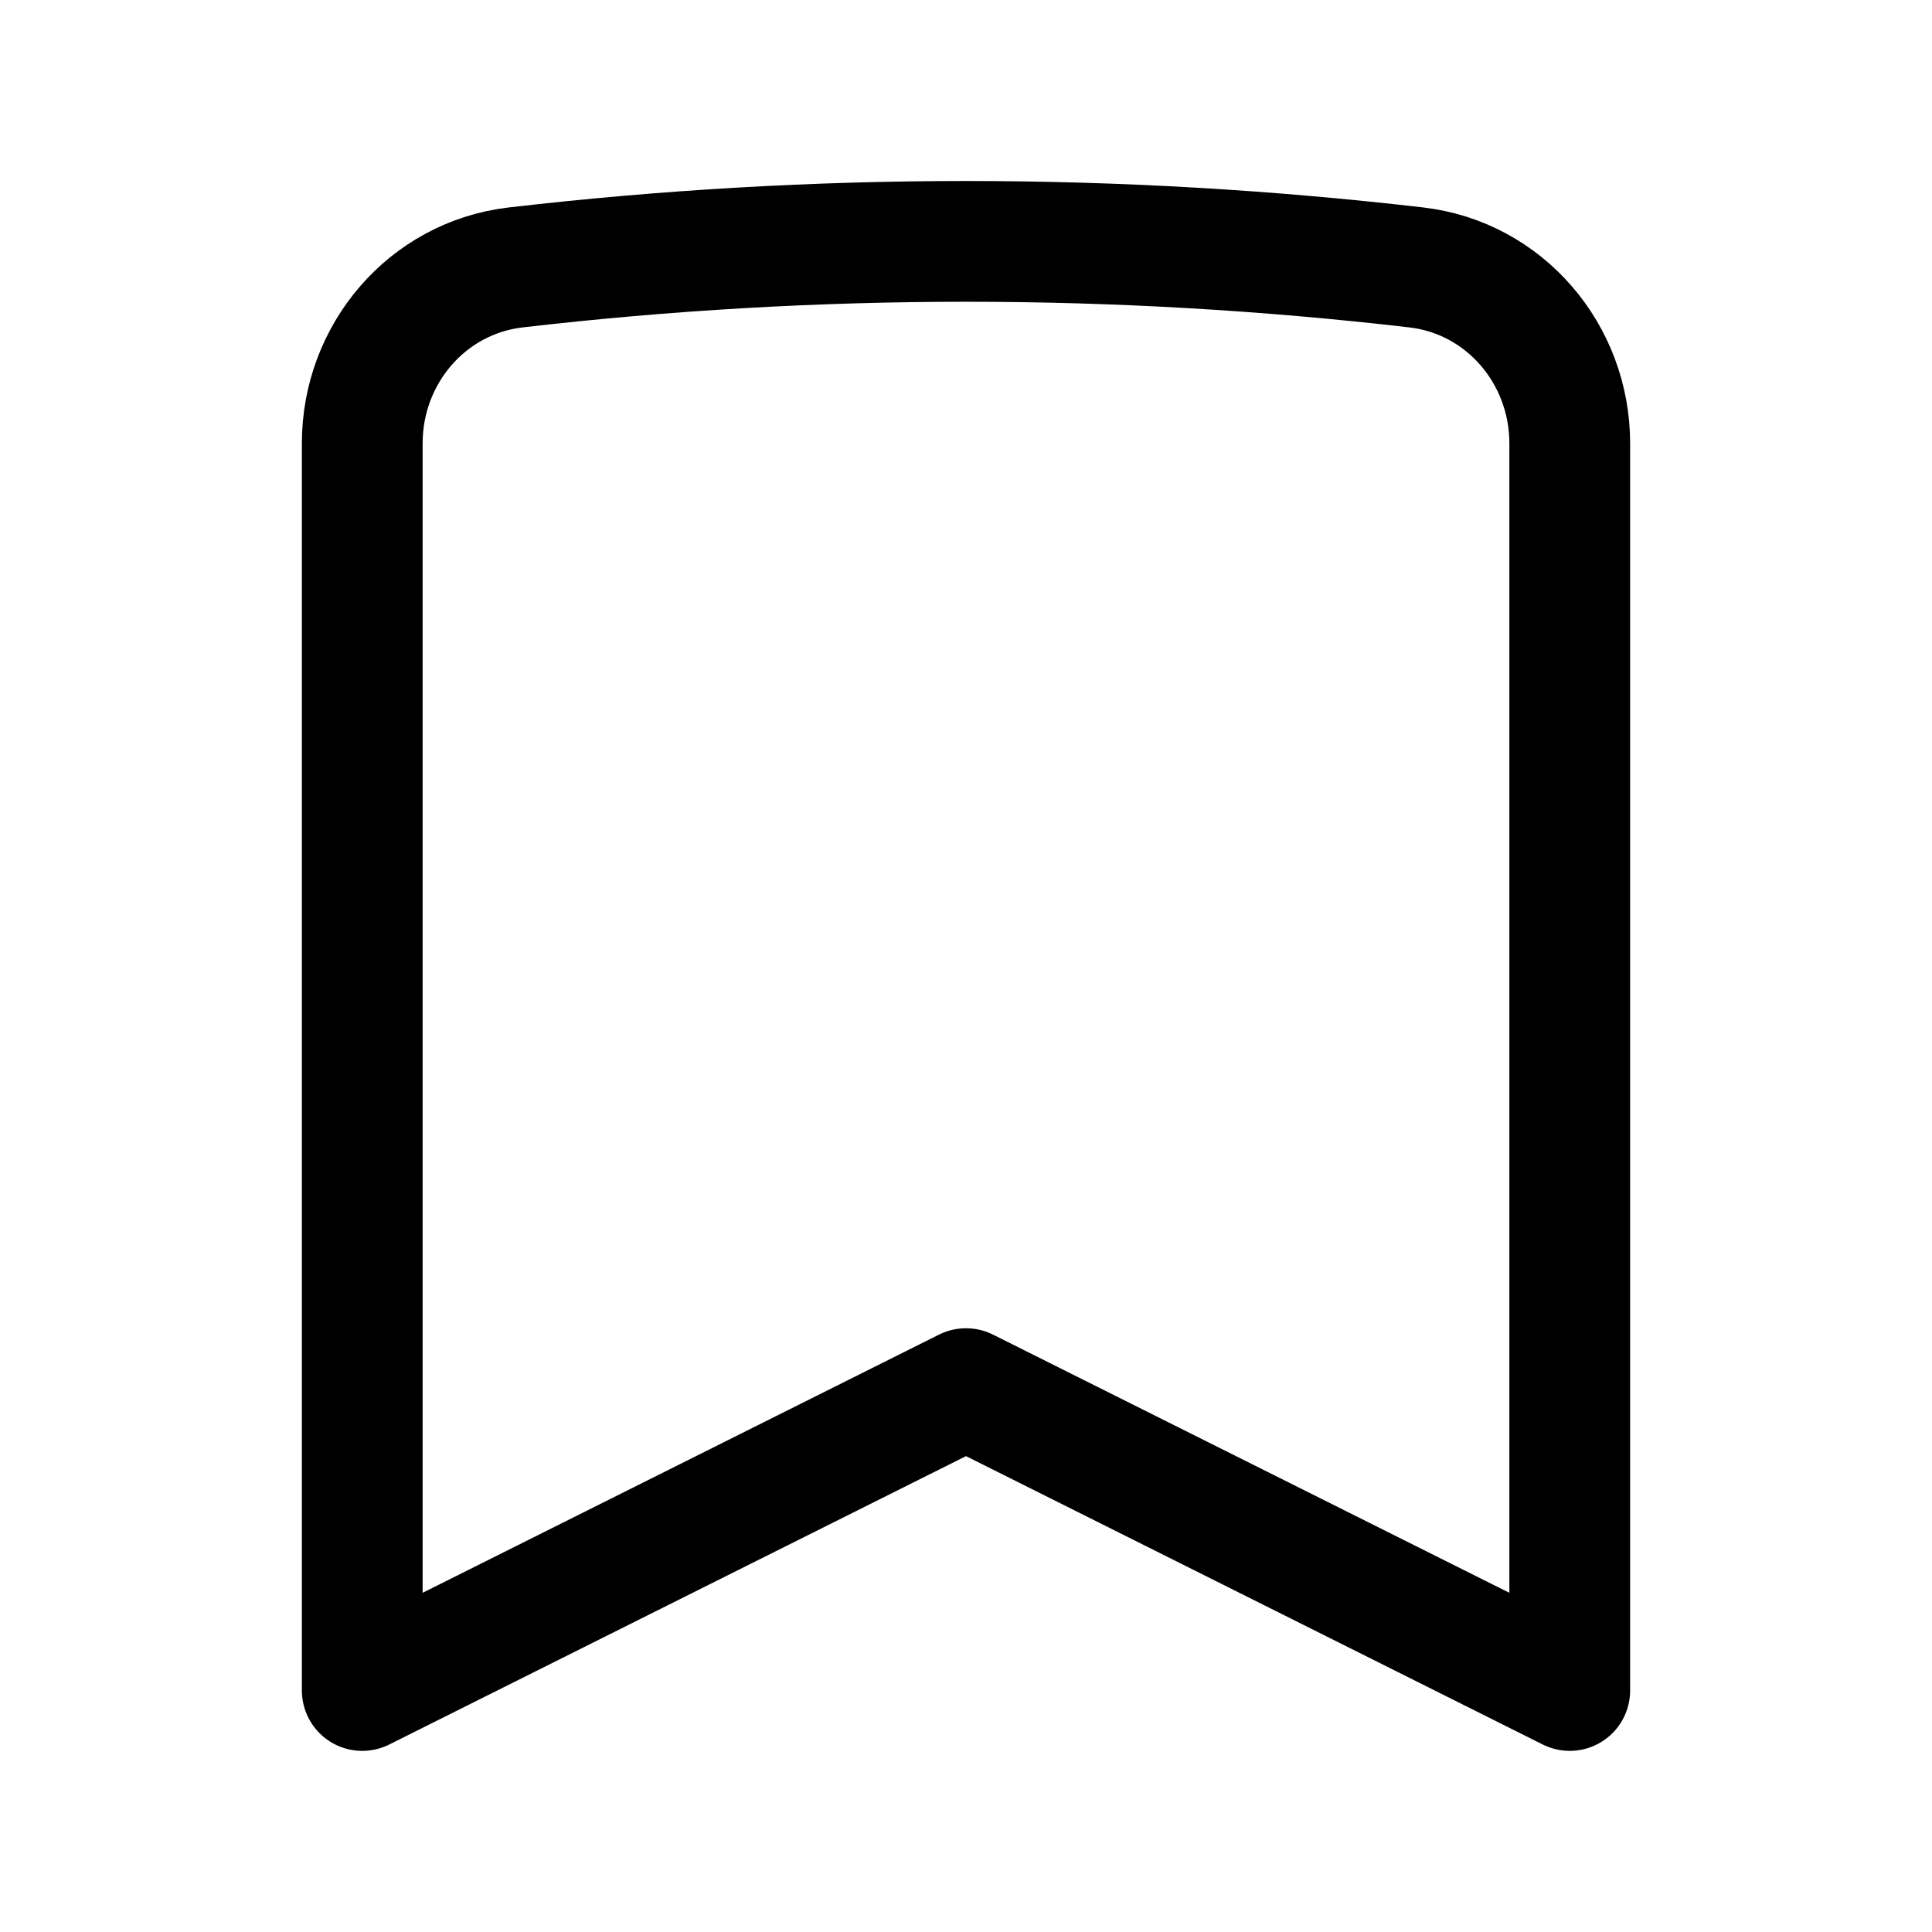
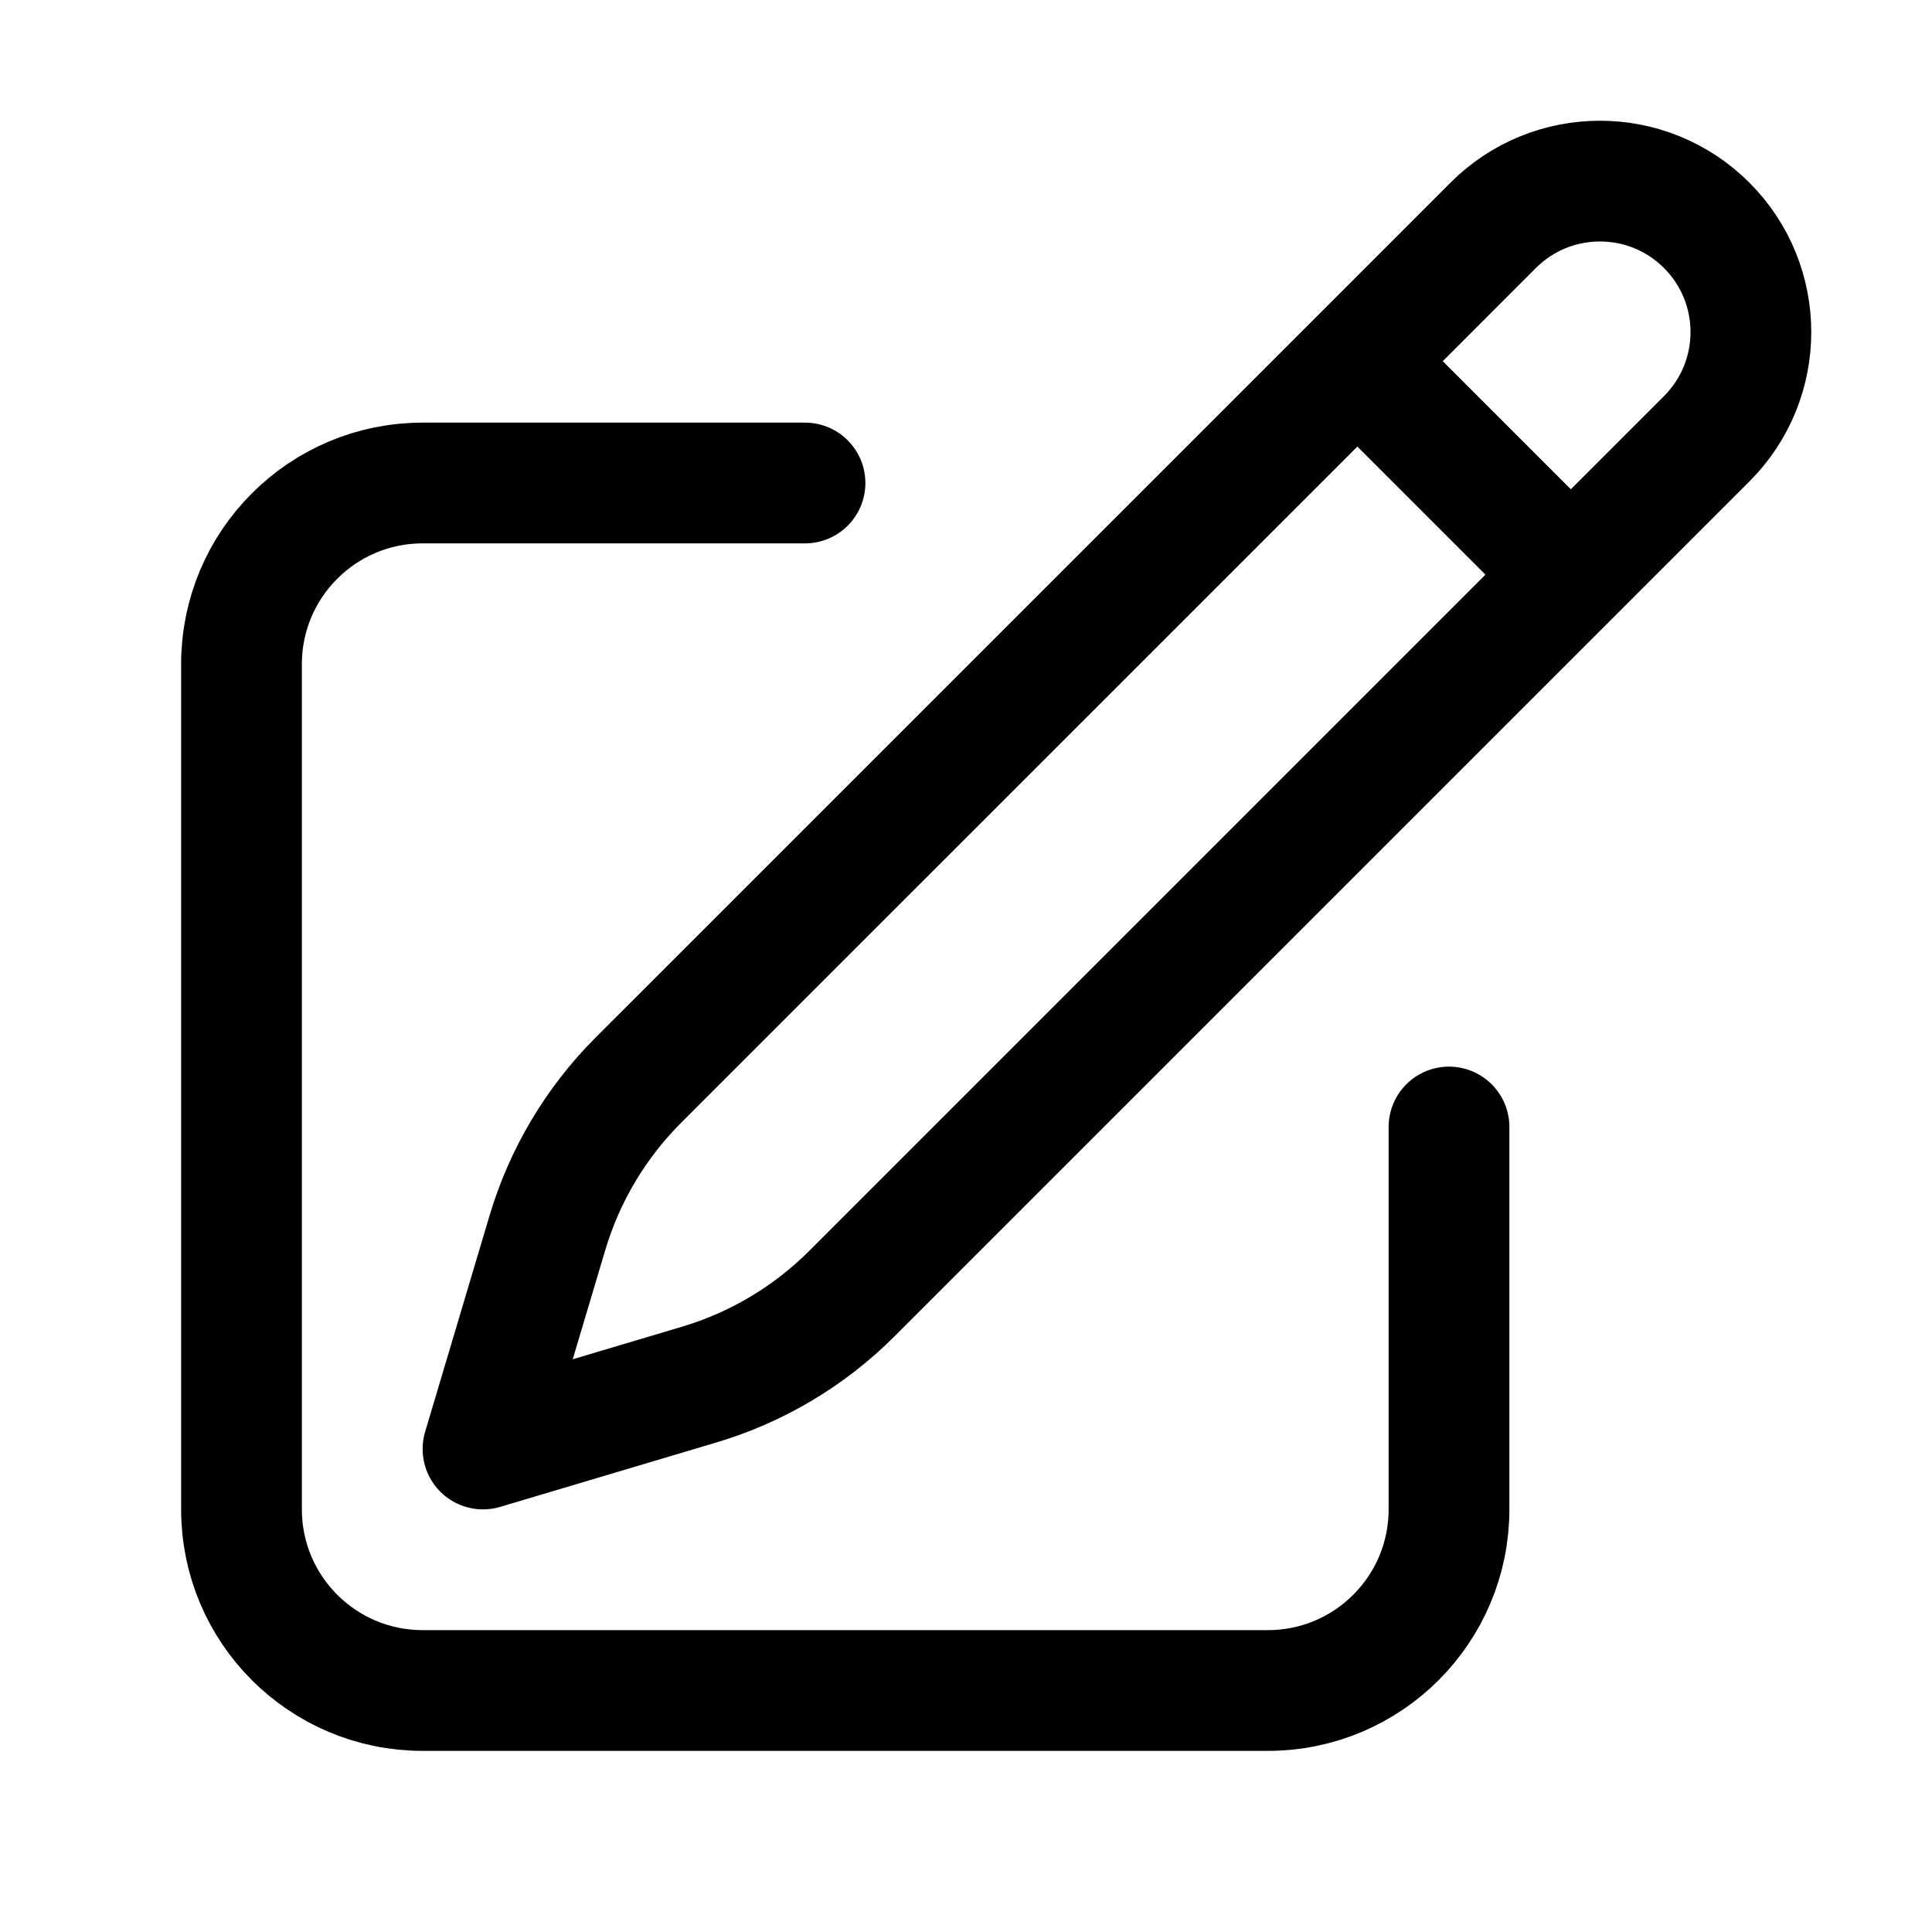
<svg xmlns="http://www.w3.org/2000/svg" fill="none" viewBox="0 0 24 24" stroke-width="1.5" stroke="currentColor" class="size-6">
-   <path stroke-linecap="round" stroke-linejoin="round" d="M17.593 3.322c1.1.128 1.907 1.077 1.907 2.185V21L12 17.25 4.5 21V5.507c0-1.108.806-2.057 1.907-2.185a48.507 48.507 0 0 1 11.186 0Z" />
+   <path stroke-linecap="round" stroke-linejoin="round" d="m16.862 4.487 1.687-1.688a1.875 1.875 0 1 1 2.652 2.652L10.582 16.07a4.5 4.5 0 0 1-1.897 1.13L6 18l.8-2.685a4.5 4.5 0 0 1 1.13-1.897l8.932-8.931Zm0 0L19.5 7.125M18 14v4.75A2.25 2.25 0 0 1 15.75 21H5.25A2.25 2.25 0 0 1 3 18.75V8.25A2.25 2.25 0 0 1 5.25 6H10" />
</svg>
